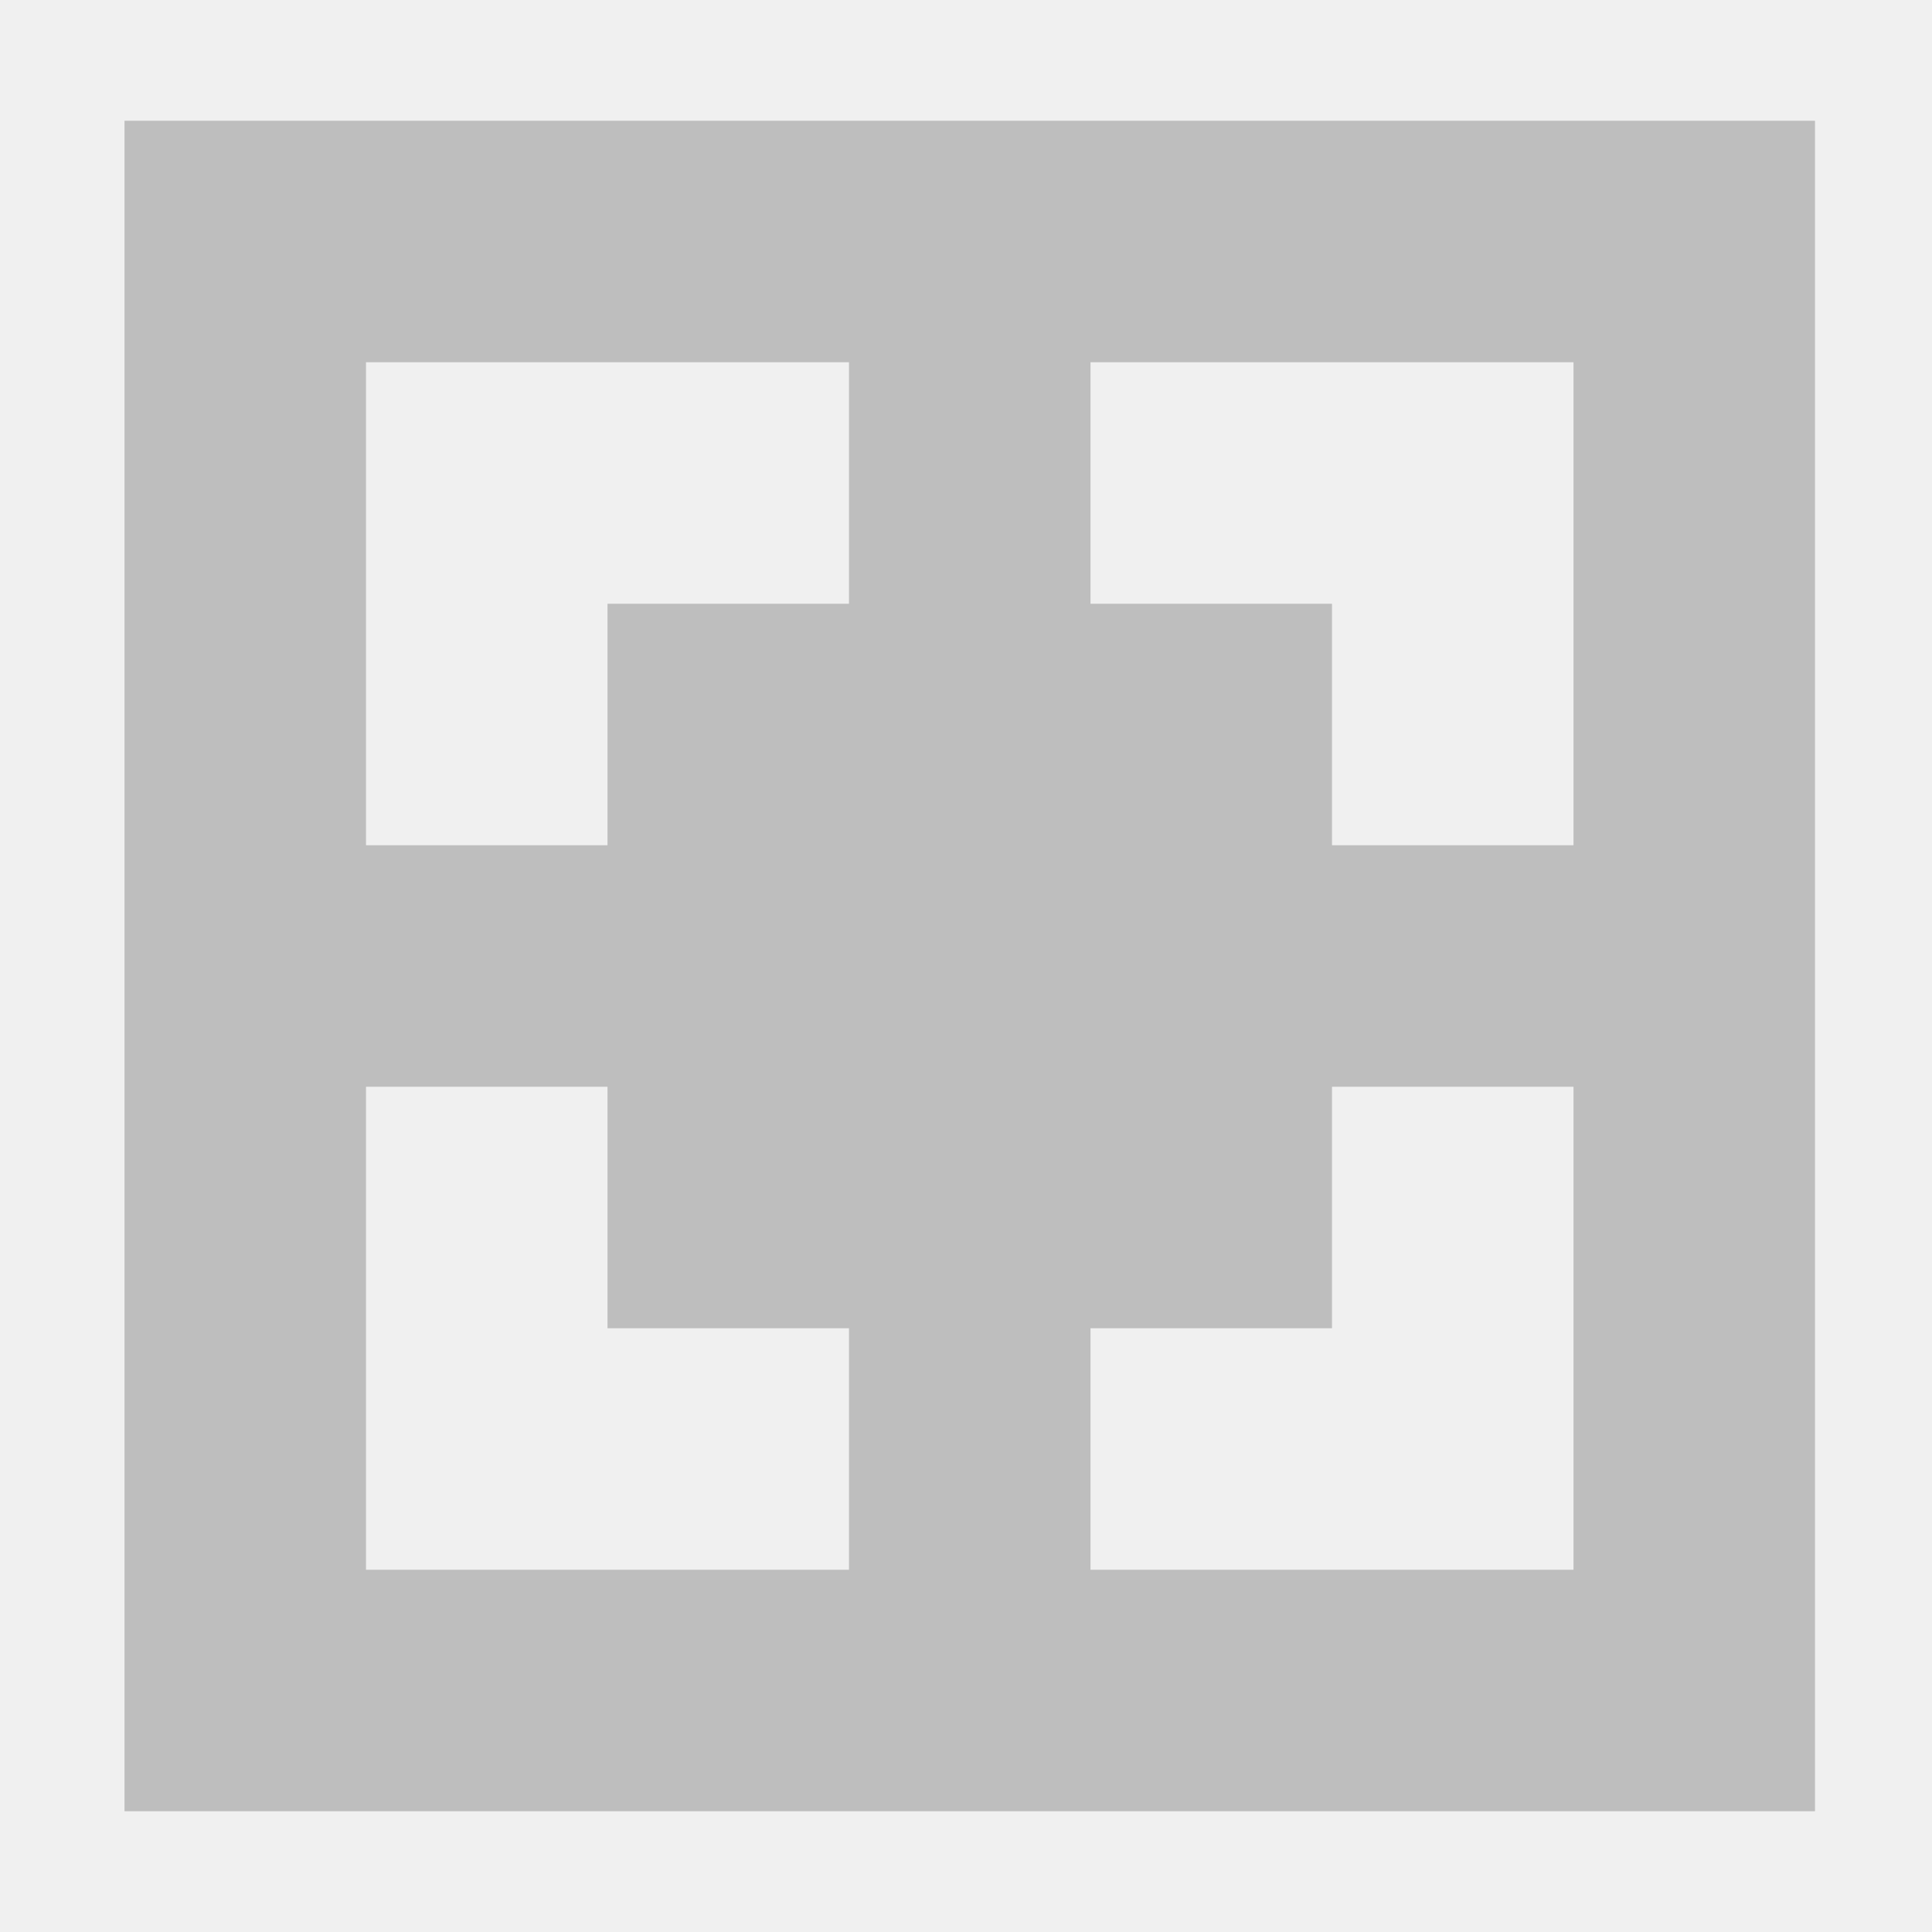
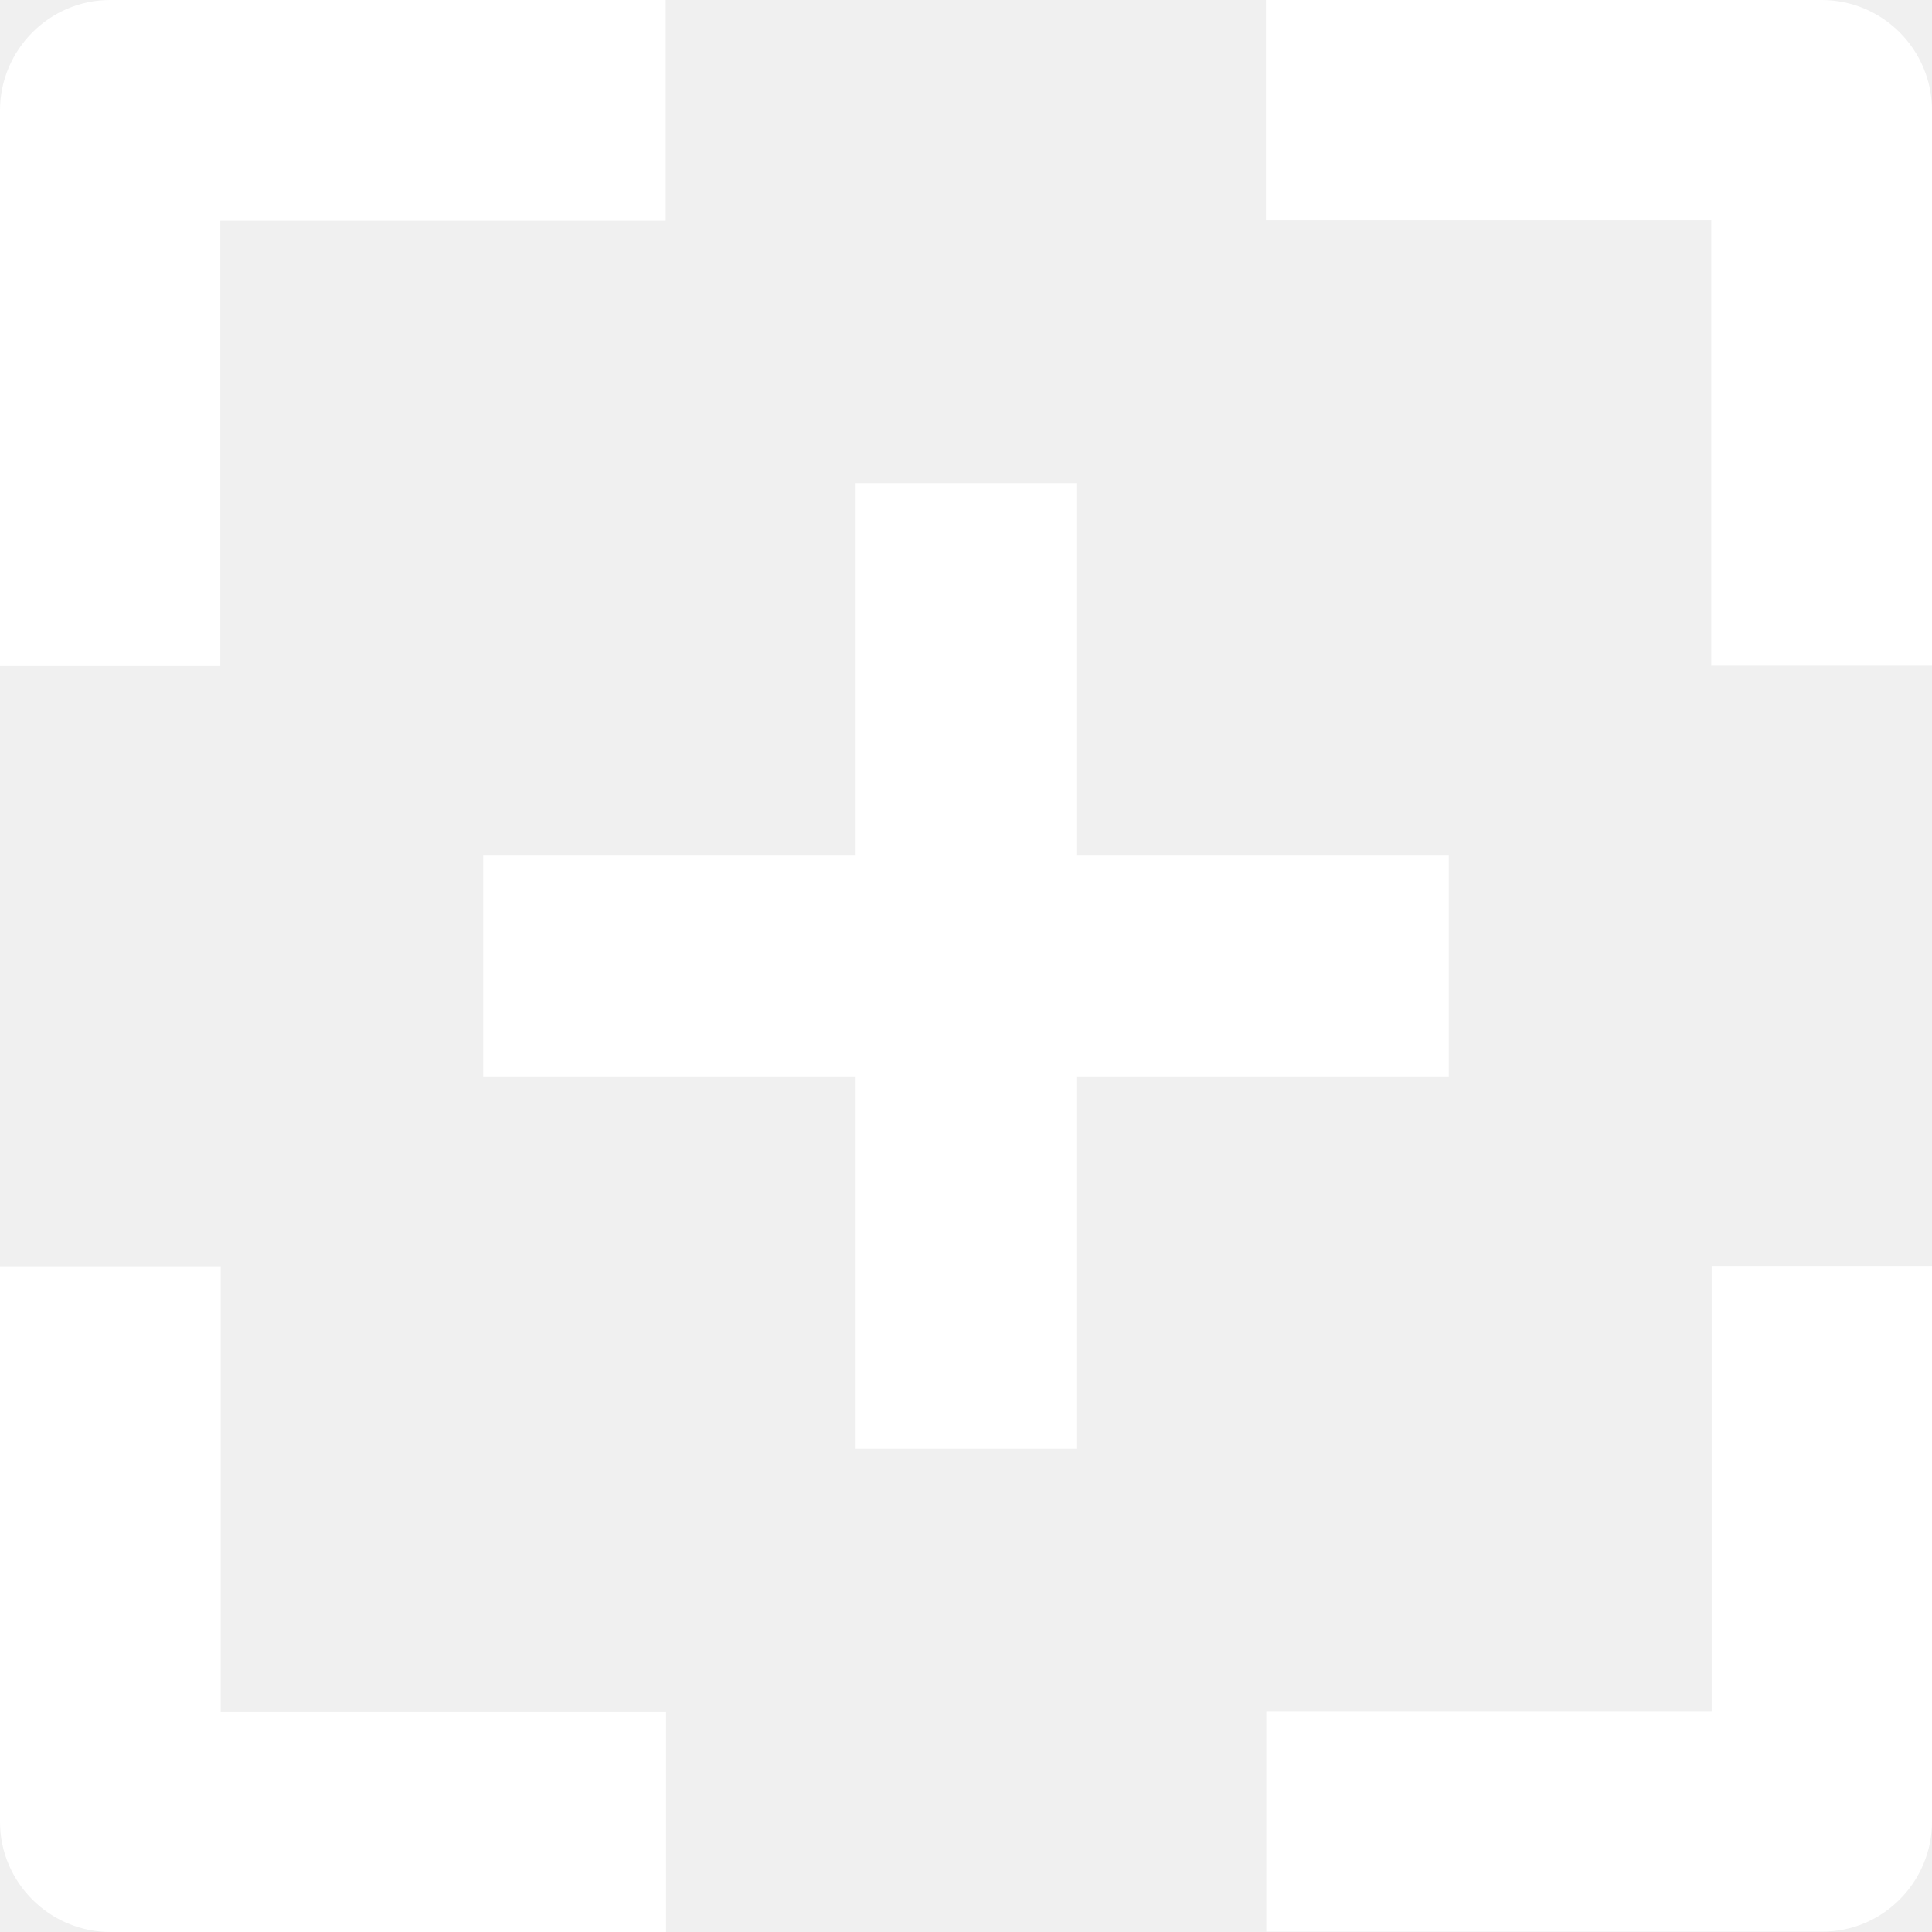
- <svg xmlns="http://www.w3.org/2000/svg" width="16" height="16" id="svg2" version="1.1">
-   <defs id="defs4">
-     <linearGradient id="linearGradient3946">
-       <stop id="stop3948" offset="0" style="stop-color:#000000;stop-opacity:0.747;" />
-       <stop id="stop3950" offset="1" style="stop-color:#000000;stop-opacity:0.024;" />
-     </linearGradient>
-     <linearGradient id="linearGradient3830-9">
-       <stop style="stop-color:#000000;stop-opacity:0.747;" offset="0" id="stop3832-7" />
-       <stop style="stop-color:#000000;stop-opacity:0.024;" offset="1" id="stop3834-5" />
-     </linearGradient>
-     <linearGradient id="linearGradient3984">
-       <stop style="stop-color:#f4deba;stop-opacity:1;" offset="0" id="stop3986" />
-       <stop style="stop-color:#de9625;stop-opacity:0;" offset="1" id="stop3988" />
-     </linearGradient>
-   </defs>
-   <g id="layer1" transform="translate(-31.97559,-220.3622)">
-     <path style="fill:#bebebe;fill-opacity:1;stroke:none" d="M 1.031 1 L 1.031 15 L 15.031 15 L 15.031 1 L 1.031 1 z M 3.031 3 L 7.031 3 L 7.031 5 L 5.031 5 L 5.031 7 L 3.031 7 L 3.031 3 z M 9.031 3 L 13.031 3 L 13.031 7 L 11.031 7 L 11.031 5 L 9.031 5 L 9.031 3 z M 3.031 9 L 5.031 9 L 5.031 11 L 7.031 11 L 7.031 13 L 3.031 13 L 3.031 9 z M 11.031 9 L 13.031 9 L 13.031 13 L 9.031 13 L 9.031 11 L 11.031 11 L 11.031 9 z " transform="translate(31.97559,220.3622)" id="rect3832" />
+ <svg xmlns="http://www.w3.org/2000/svg" version="1.1" id="Capa_1" x="0px" y="0px" viewBox="0 0 490.2 490.2" style="enable-background:new 0 0 490.2 490.2;" xml:space="preserve" width="512px" height="512px">
+   <g>
+     <g>
+       <path d="M217.1,367.5v-94.4h-94.5v-56h94.5v-94.5h56v94.5h94.5v56h-94.5v94.5h-56V367.5z M490.2,169V28c0-15.4-12.5-28-28-28h-141    v55.9h113v113h56V169z M490.2,462.2v-141h-55.9v113h-113v55.9h141C477.6,490.2,490.2,477.6,490.2,462.2z M28,490.2h141v-55.9H56    v-113H0v141C0,477.6,12.6,490.2,28,490.2z M0,28v141h55.9V56h113V0h-141C12.6,0,0,12.6,0,28z" fill="#FFFFFF" />
+     </g>
  </g>
+   <g>
+ </g>
+   <g>
+ </g>
+   <g>
+ </g>
+   <g>
+ </g>
+   <g>
+ </g>
+   <g>
+ </g>
+   <g>
+ </g>
+   <g>
+ </g>
+   <g>
+ </g>
+   <g>
+ </g>
+   <g>
+ </g>
+   <g>
+ </g>
+   <g>
+ </g>
+   <g>
+ </g>
+   <g>
+ </g>
</svg>
